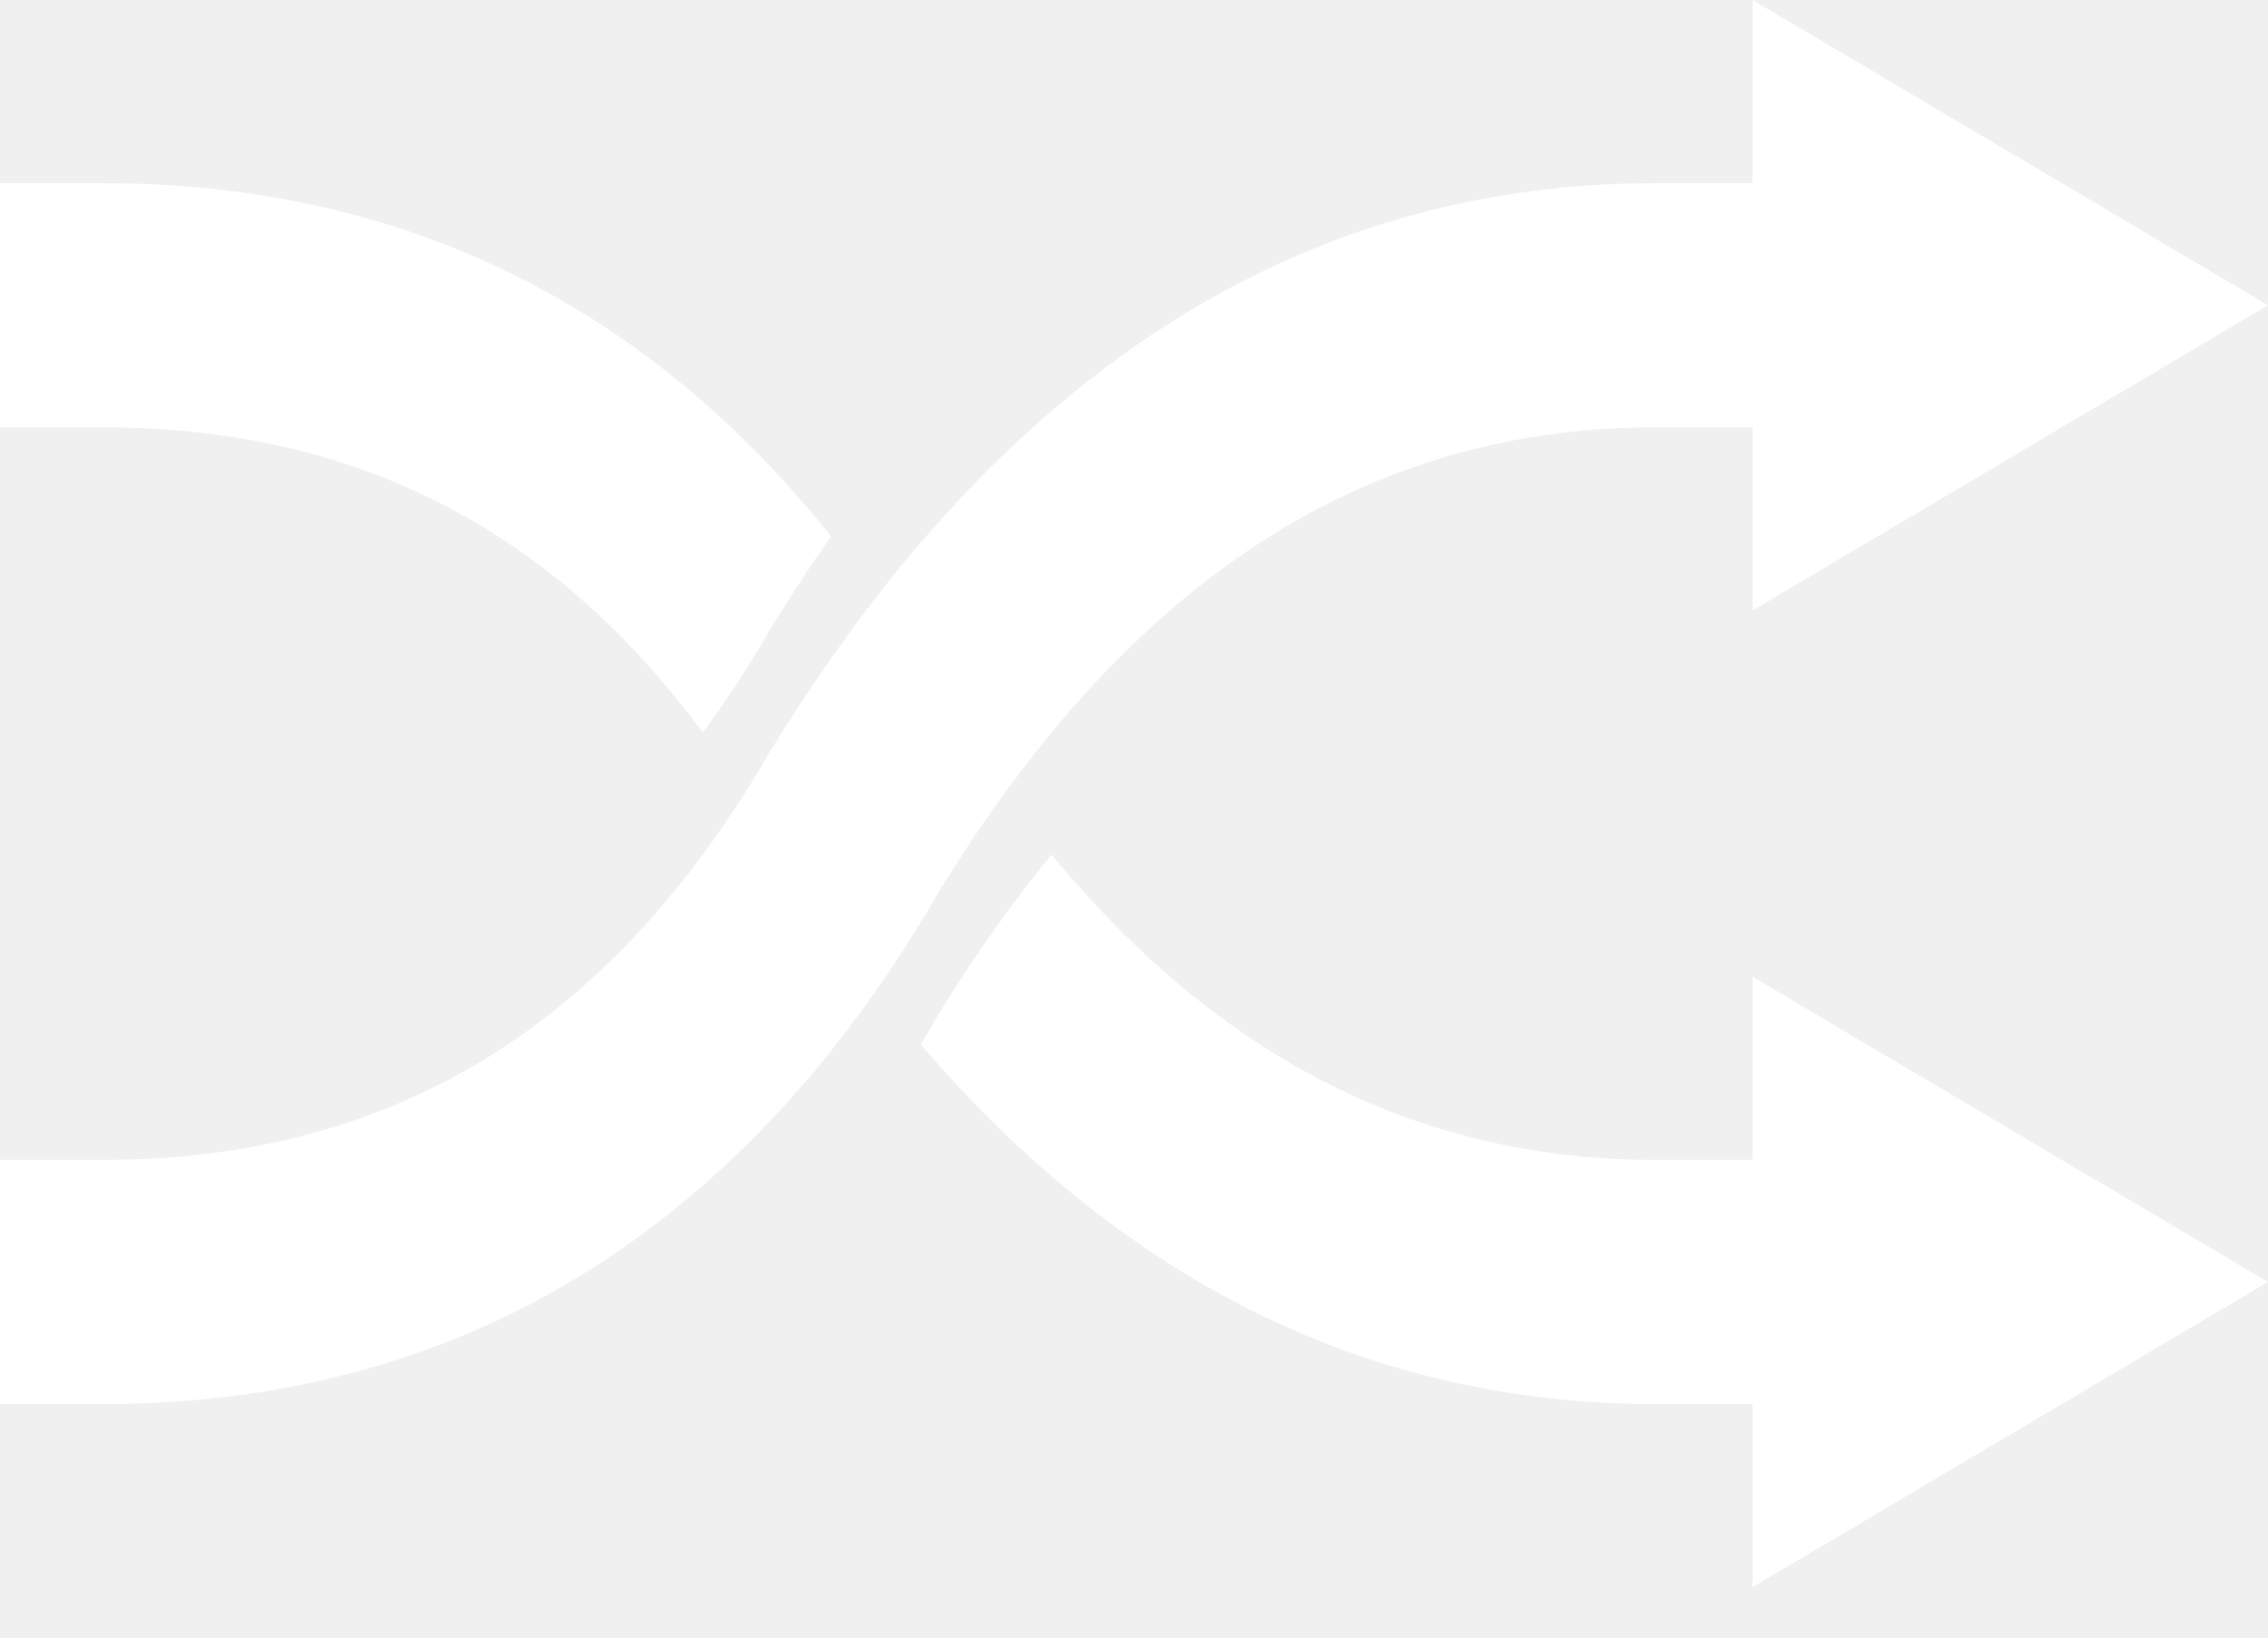
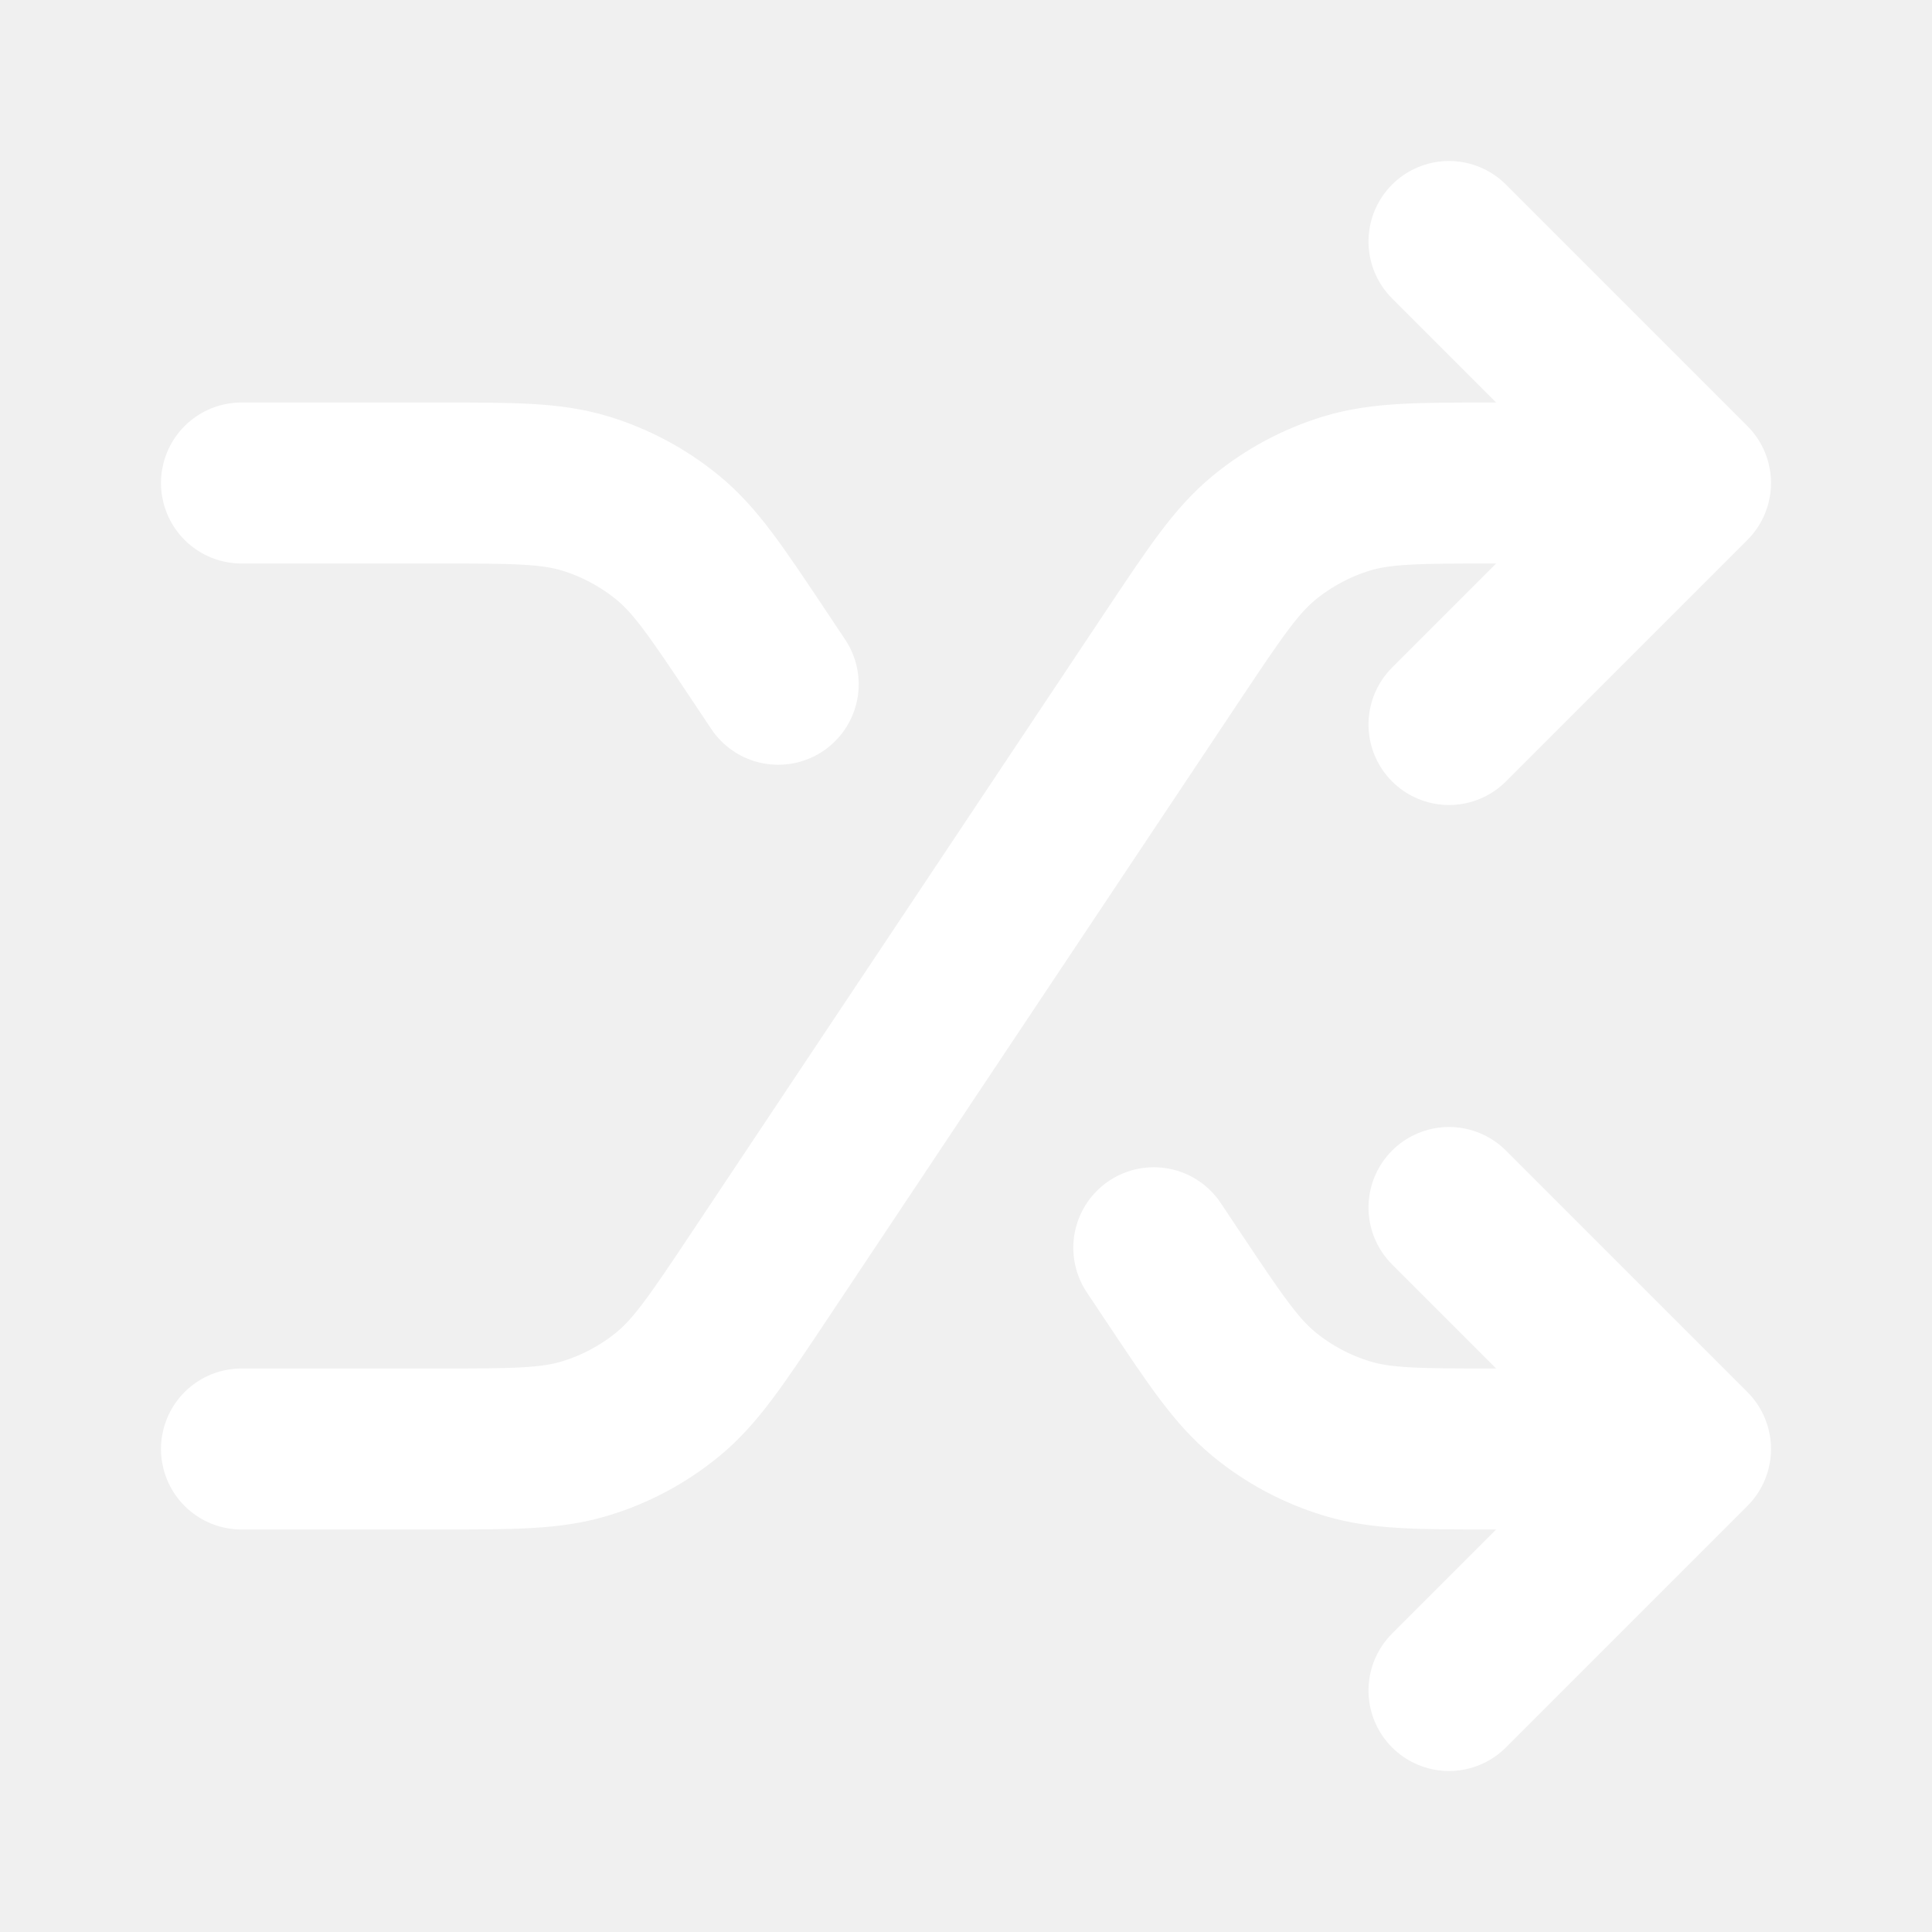
- <svg xmlns="http://www.w3.org/2000/svg" width="36px" height="26px" viewBox="0 0 36 26" version="1.1">
-   <defs />
-   <g id="Page-1" stroke="none" stroke-width="1" fill="none" fill-rule="evenodd">
-     <g id="Icons-Pattern-One" transform="translate(-105, -284)" fill-rule="nonzero" fill="#FFF">
-       <g id="Shuffle" transform="translate(105, 279)">
-         <path d="M27.818,7.908 L27.818,5 L36,9.846 L27.818,14.692 L27.818,11.785 L26.278,11.785 C21.686,11.785 17.935,14.2 14.897,19.168 C11.791,24.54 7.306,27.292 1.636,27.292 L0,27.292 L0,23.415 L1.636,23.415 C6.235,23.415 9.706,21.285 12.222,16.935 C15.883,10.948 20.603,7.908 26.278,7.908 L27.818,7.908 Z M27.818,23.415 L27.818,20.508 L36,25.354 L27.818,30.2 L27.818,27.292 L26.278,27.292 C21.77,27.292 17.864,25.374 14.614,21.583 C14.71,21.427 14.804,21.268 14.897,21.106 C15.47,20.17 16.068,19.325 16.691,18.569 C19.379,21.824 22.551,23.415 26.278,23.415 L27.818,23.415 L27.818,23.415 Z M13.191,13.516 C12.86,13.988 12.537,14.481 12.222,14.997 C11.884,15.581 11.529,16.126 11.156,16.631 C8.753,13.381 5.617,11.785 1.636,11.785 L0,11.785 L9.30165036e-14,7.908 L1.636,7.908 C6.34,7.908 10.229,9.802 13.191,13.516 L13.191,13.516 Z" />
-       </g>
-     </g>
+ <svg xmlns="http://www.w3.org/2000/svg" viewBox="0 0 24 24" fill="none">
+   <g id="SVGRepo_bgCarrier" stroke-width="0" />
+   <g id="SVGRepo_tracerCarrier" stroke-linecap="round" stroke-linejoin="round" />
+   <g id="SVGRepo_iconCarrier">
+     <path d="M18 15L21 18M21 18L18 21M21 18H18.569C17.63 18 17.16 18 16.734 17.87C16.356 17.756 16.005 17.568 15.701 17.318C15.357 17.035 15.096 16.644 14.575 15.863L14.333 15.5M18 3L21 6M21 6L18 9M21 6H18.569C17.63 6 17.16 6 16.734 6.129C16.356 6.244 16.005 6.432 15.701 6.682C15.357 6.965 15.096 7.356 14.575 8.137L9.425 15.863C8.904 16.644 8.643 17.035 8.299 17.318C7.995 17.568 7.644 17.756 7.266 17.87C6.84 18 6.37 18 5.431 18H3M3 6H5.431C6.37 6 6.84 6 7.266 6.129C7.644 6.244 7.995 6.432 8.299 6.682C8.643 6.965 8.904 7.356 9.425 8.137L9.667 8.5" stroke="#FFF" stroke-width="2" stroke-linecap="round" stroke-linejoin="round" />
  </g>
</svg>
